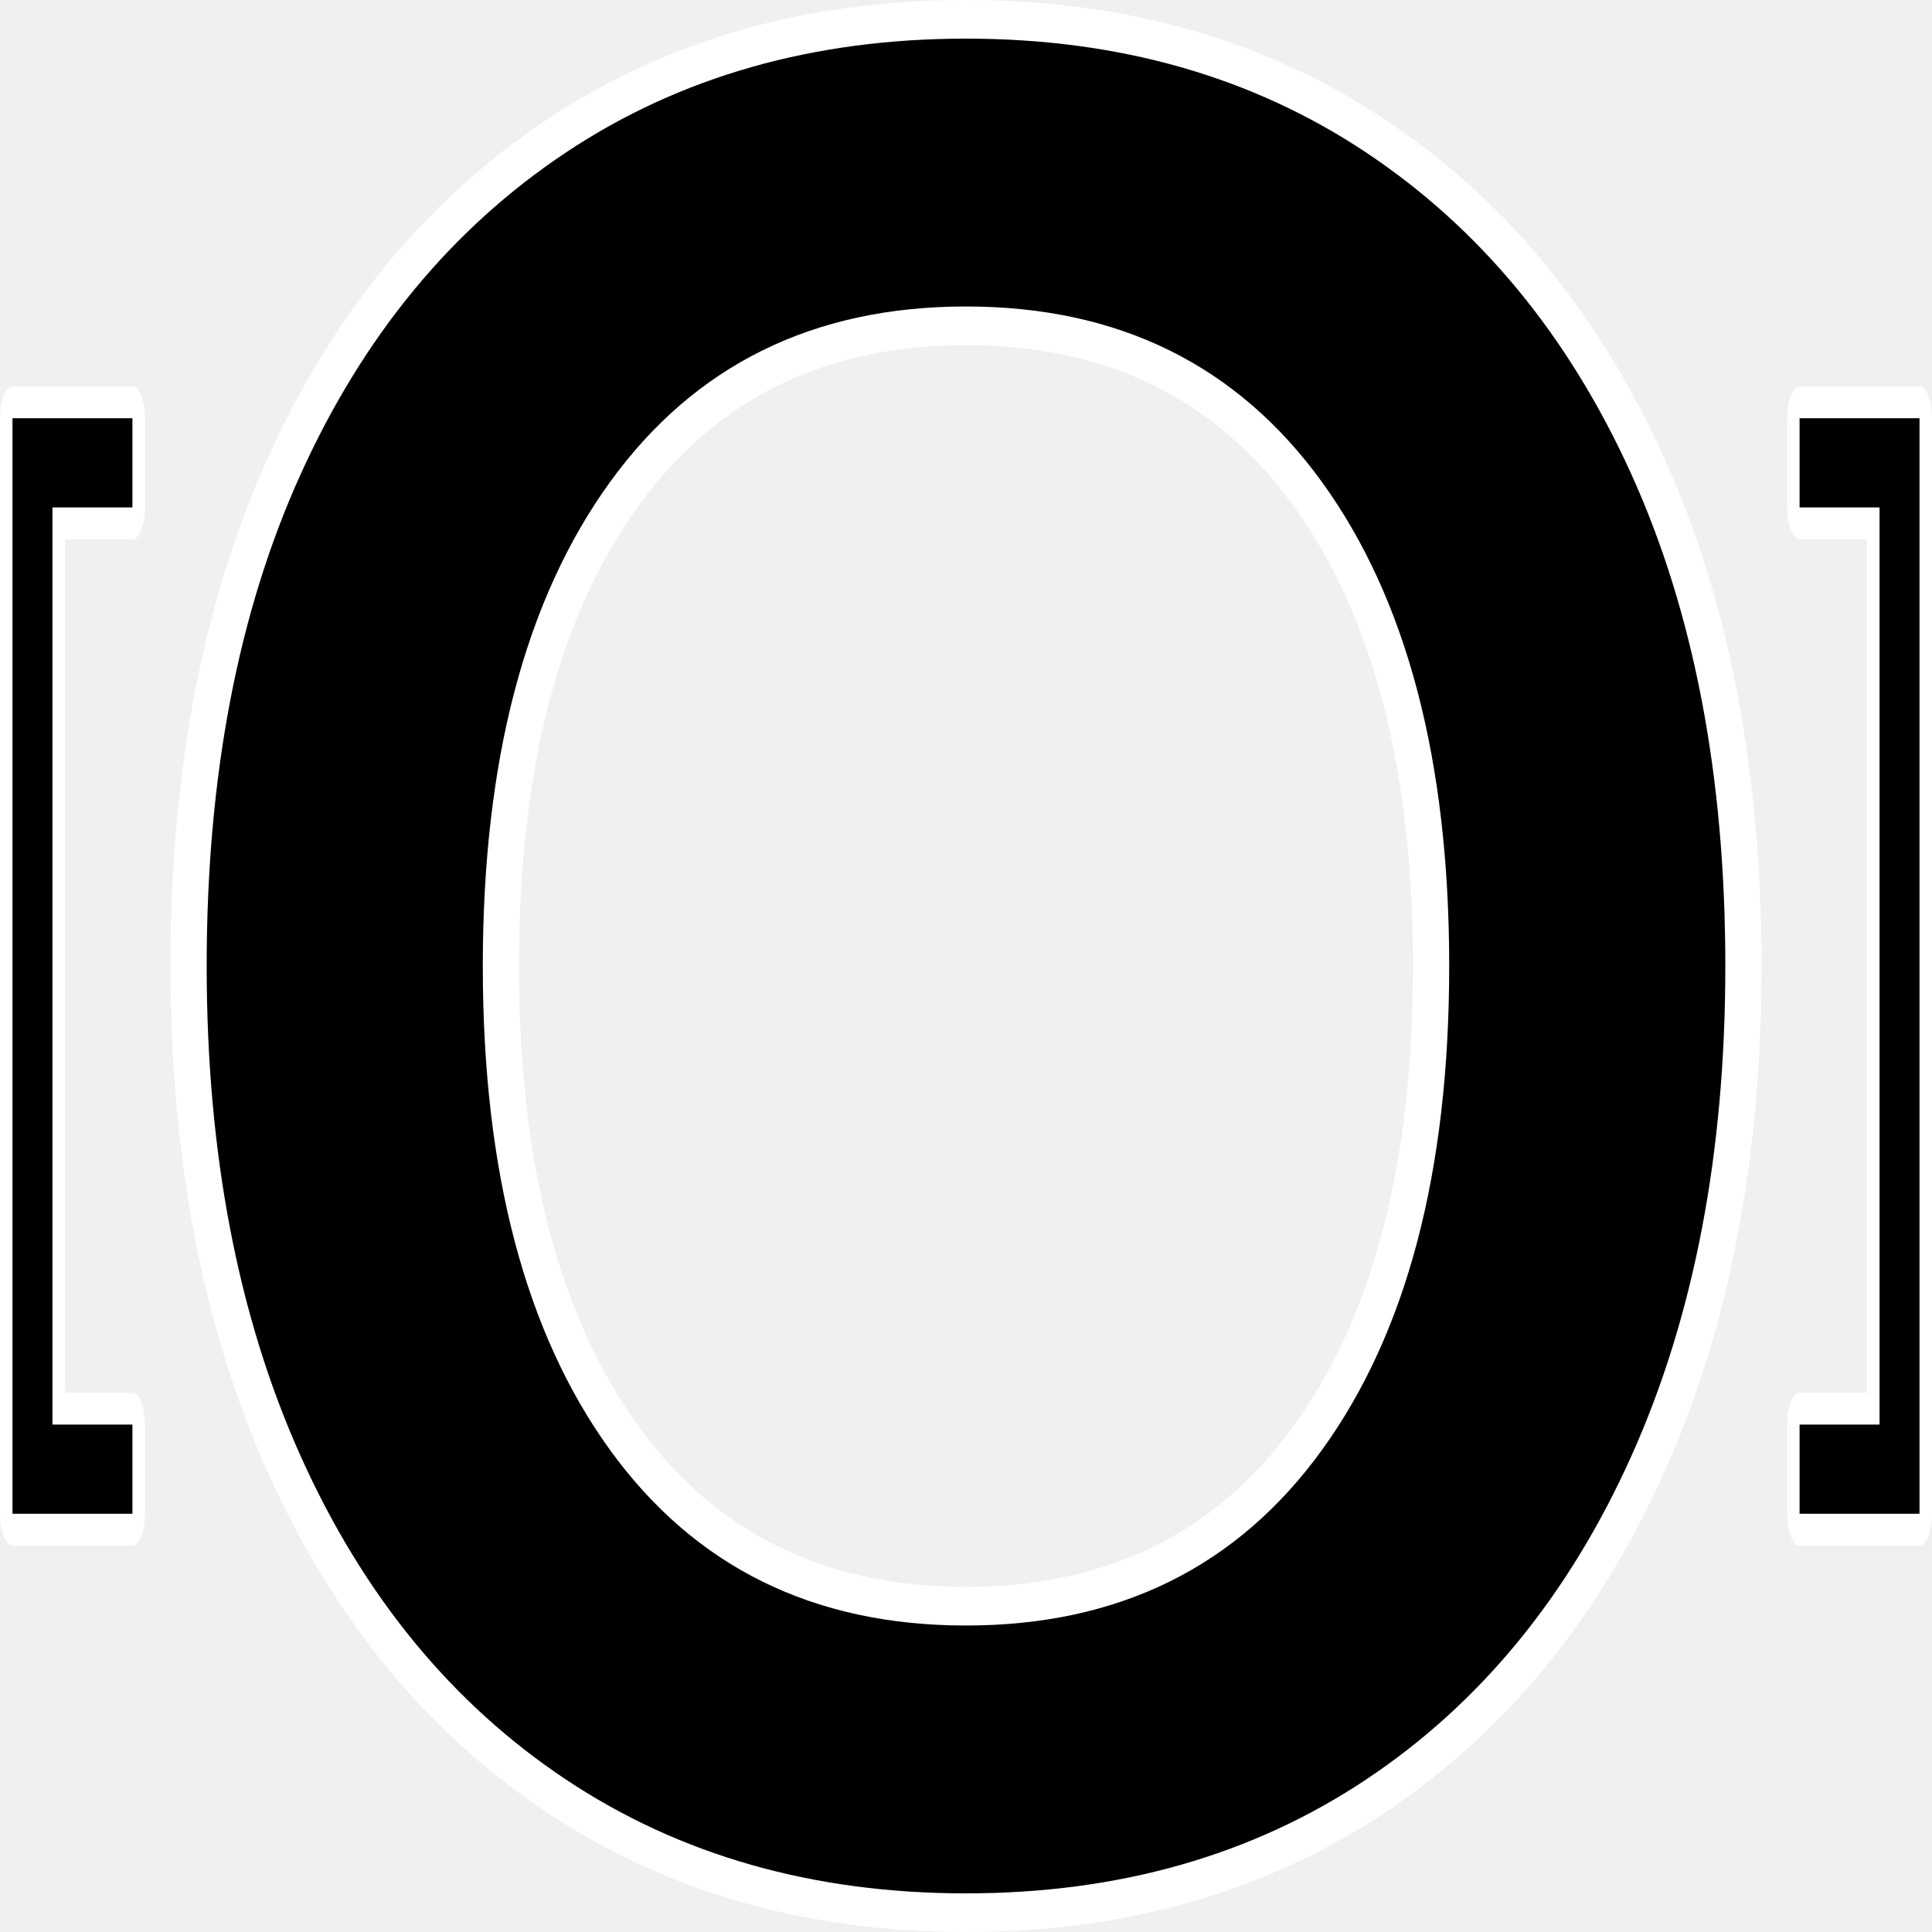
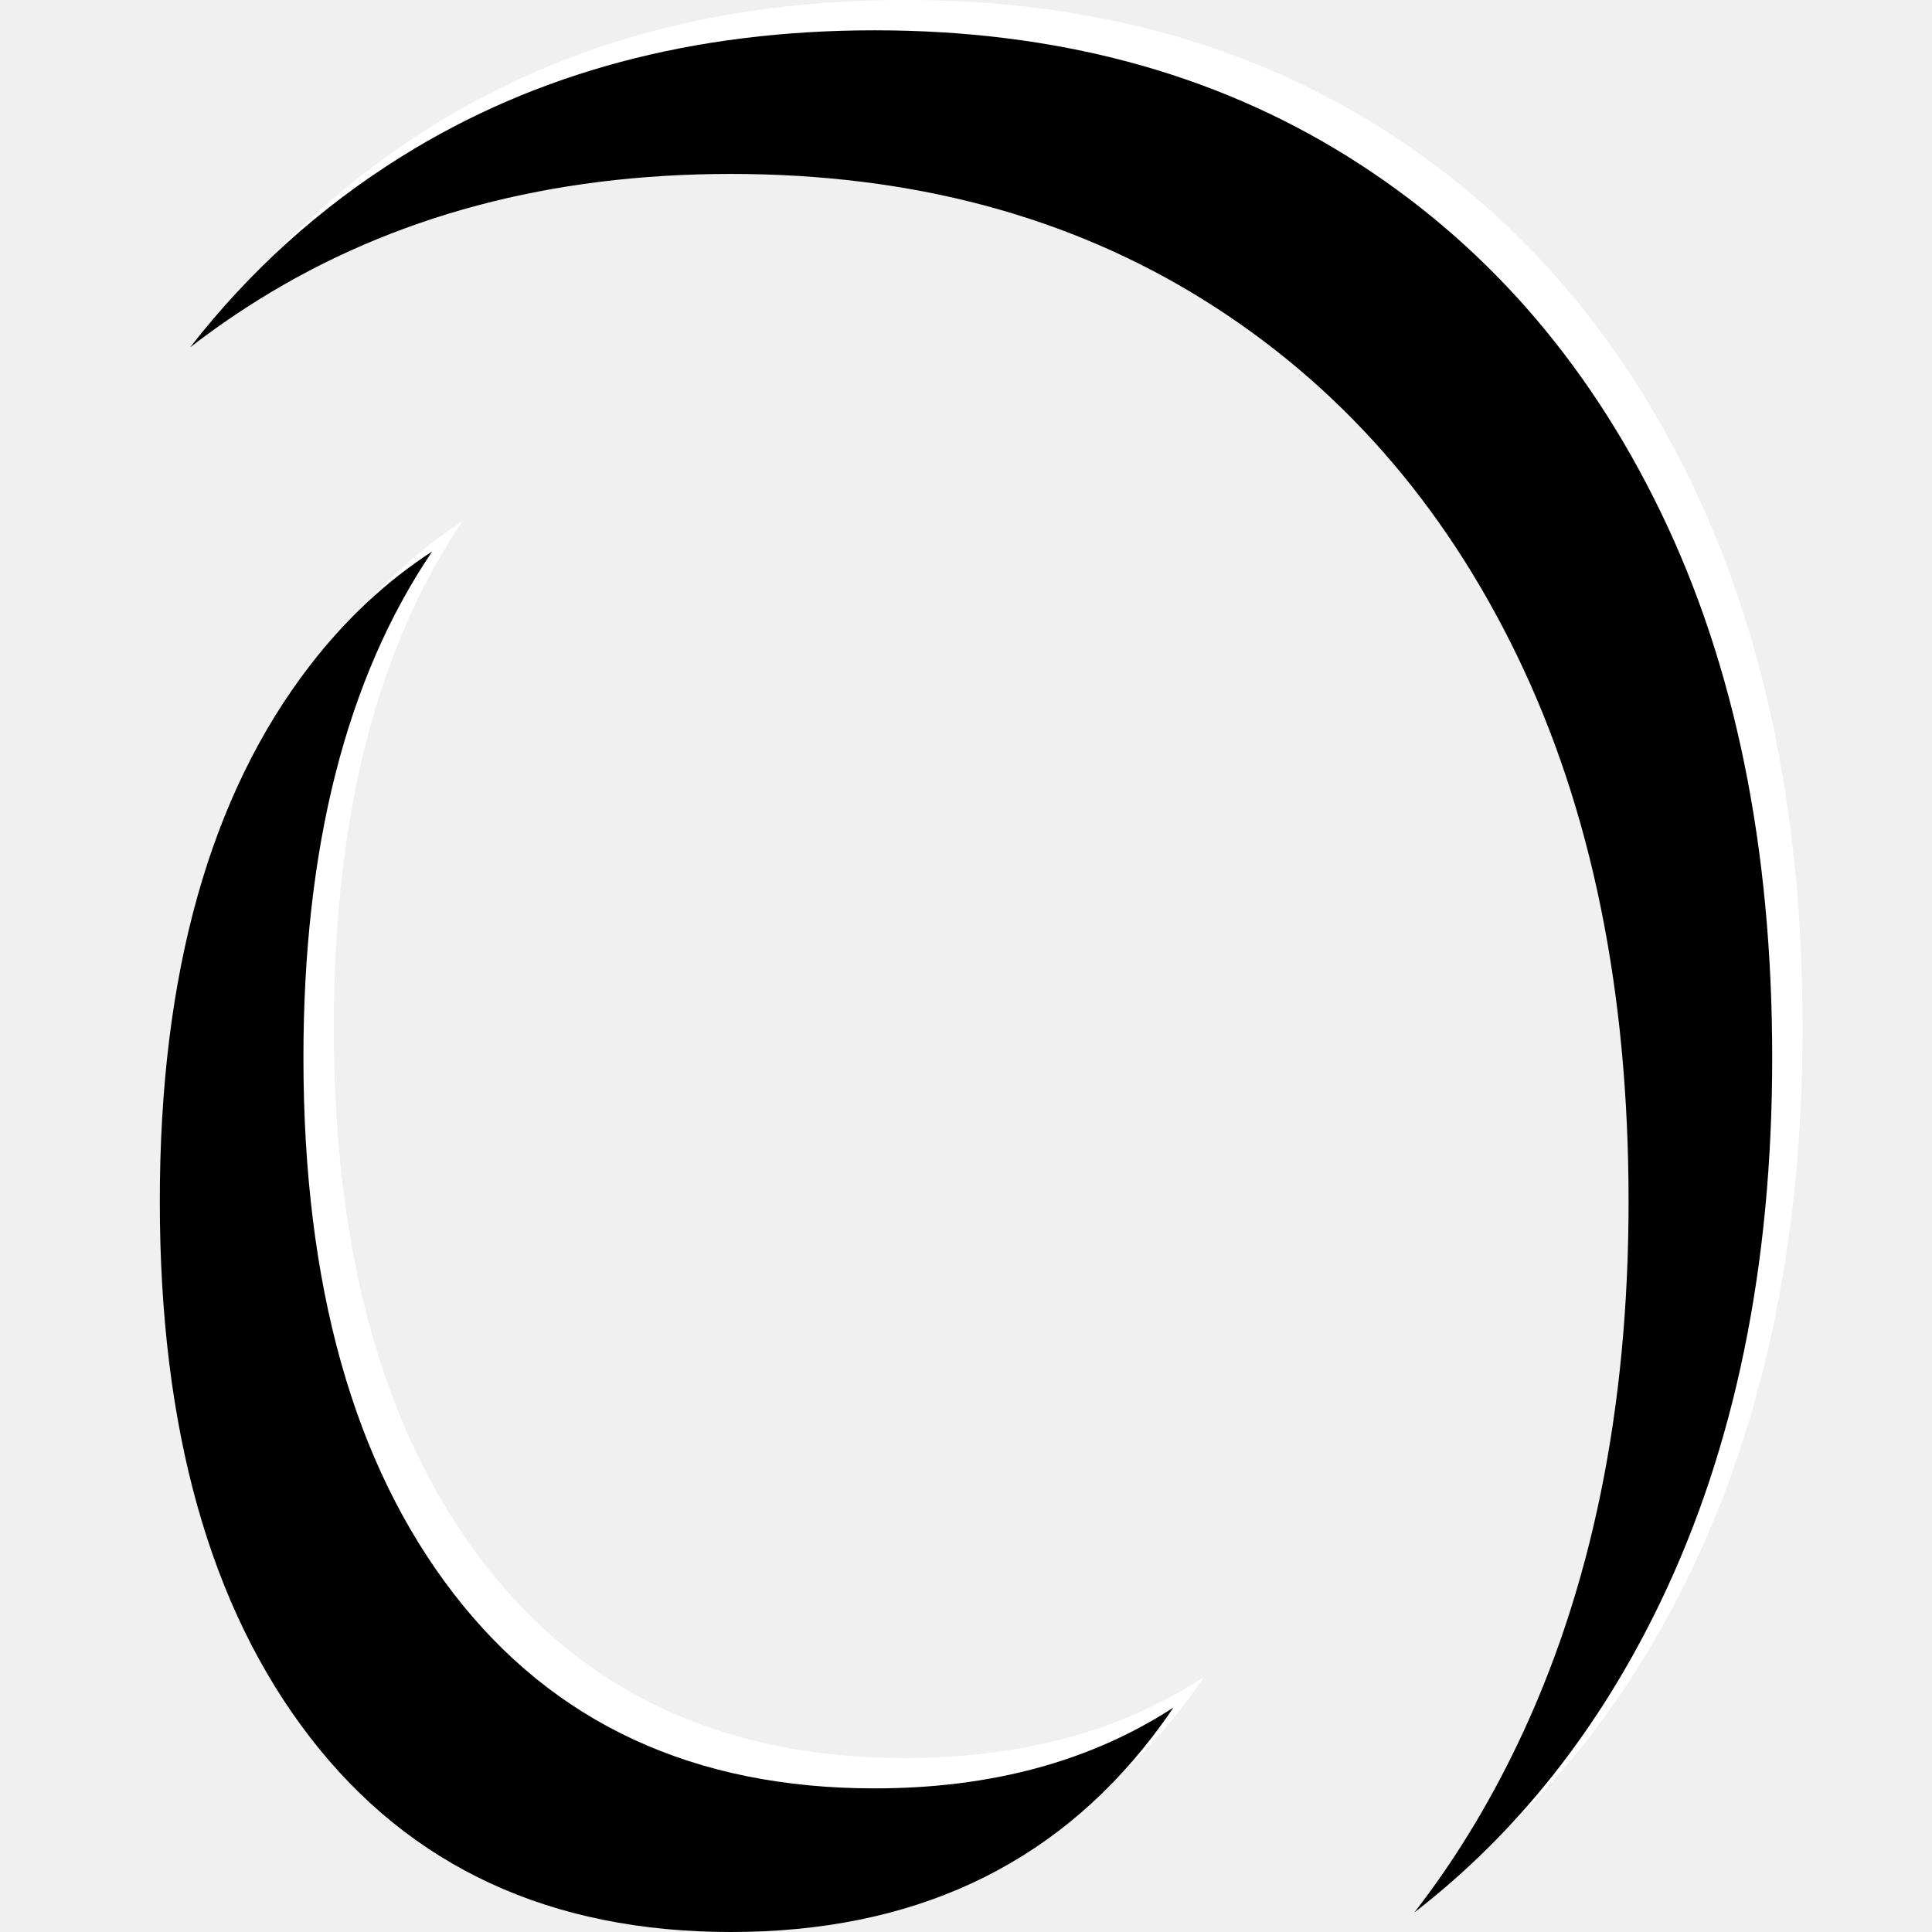
<svg xmlns="http://www.w3.org/2000/svg" width="100%" height="100%" viewBox="0 0 2000 2000" version="1.1" xml:space="preserve" style="fill-rule:evenodd;clip-rule:evenodd;stroke-linejoin:round;stroke-miterlimit:2;">
-   <g>
-     <path d="M137.069,1600l-124.138,0c-7.142,-0 -12.931,-14.76 -12.931,-32.967l0,-1134.066c0,-18.207 5.789,-32.967 12.931,-32.967l124.138,0c7.142,-0 12.931,14.76 12.931,32.967l0,92.308c-0,18.207 -5.789,32.967 -12.931,32.967l-69.828,0l0,883.516l69.828,0c7.142,0 12.931,14.76 12.931,32.967l0,92.308c-0,18.207 -5.789,32.967 -12.931,32.967Zm0,-32.967l0,-92.308l-82.759,0l0,-949.451l82.759,0l0,-92.308l-124.138,0l0,1134.066l124.138,0Z" style="fill:#fff;" />
-     <path d="M137.069,1567.033l-124.138,0l0,-1134.066l124.138,0l0,92.308l-82.759,0l0,949.451l82.759,0l0,92.308Z" />
-     <path d="M1000,2000c-165.685,0 -310.279,-41.558 -433.976,-123.897c-123.939,-82.5 -220.195,-199.414 -288.419,-351.069c-67.187,-149.349 -101.135,-324.309 -101.135,-525.035c0,-203.139 33.991,-378.709 101.186,-526.881c68.215,-150.423 164.443,-266.732 288.368,-349.223c123.697,-82.338 268.29,-123.897 433.976,-123.897c165.685,0 310.279,41.558 433.976,123.897c123.925,82.49 220.152,198.799 288.368,349.223c67.195,148.172 101.186,323.742 101.186,526.881c0,200.726 -33.948,375.685 -101.135,525.035c-68.224,151.654 -164.479,268.569 -288.419,351.069c-123.697,82.338 -268.29,123.897 -433.976,123.897Zm0,-40c158.074,0 296.119,-39.278 414.133,-117.834c118.014,-78.556 209.503,-190.036 274.465,-334.44c64.962,-144.404 97.443,-313.646 97.443,-507.726c0,-196.39 -32.481,-366.209 -97.443,-509.458c-64.962,-143.249 -156.45,-254.152 -274.465,-332.708c-118.014,-78.556 -256.059,-117.834 -414.133,-117.834c-158.074,0 -296.119,39.278 -414.133,117.834c-118.014,78.556 -209.503,189.458 -274.465,332.708c-64.962,143.249 -97.443,313.069 -97.443,509.458c0,194.079 32.481,363.321 97.443,507.726c64.962,144.404 156.45,255.884 274.465,334.44c118.014,78.556 256.059,117.834 414.133,117.834Zm0,-277.256c-158.074,0 -280.961,-60.65 -368.66,-181.949c-87.699,-121.3 -131.548,-288.231 -131.548,-500.794c0,-212.563 43.849,-379.495 131.548,-500.794c87.699,-121.3 210.585,-181.949 368.66,-181.949c158.074,0 280.961,60.65 368.66,181.949c87.699,121.3 131.548,288.231 131.548,500.794c0,212.563 -43.849,379.495 -131.548,500.794c-87.699,121.3 -210.585,181.949 -368.66,181.949Zm0,-40c145.207,0 258.417,-54.956 338.977,-166.382c83.353,-115.289 123.742,-274.332 123.742,-476.362c0,-202.03 -40.389,-361.073 -123.742,-476.362c-80.56,-111.426 -193.77,-166.382 -338.977,-166.382c-145.207,0 -258.417,54.956 -338.977,166.382c-83.353,115.289 -123.742,274.332 -123.742,476.362c0,202.03 40.389,361.073 123.742,476.362c80.56,111.426 193.77,166.382 338.977,166.382Z" style="fill:#fff;" />
-     <path d="M1000,1960c-158.074,0 -296.119,-39.278 -414.133,-117.834c-118.014,-78.556 -209.503,-190.036 -274.465,-334.44c-64.962,-144.404 -97.443,-313.646 -97.443,-507.726c0,-196.39 32.481,-366.209 97.443,-509.458c64.962,-143.249 156.45,-254.152 274.465,-332.708c118.014,-78.556 256.059,-117.834 414.133,-117.834c158.074,0 296.119,39.278 414.133,117.834c118.014,78.556 209.503,189.458 274.465,332.708c64.962,143.249 97.443,313.069 97.443,509.458c0,194.079 -32.481,363.321 -97.443,507.726c-64.962,144.404 -156.45,255.884 -274.465,334.44c-118.014,78.556 -256.059,117.834 -414.133,117.834Zm0,-277.256c158.074,0 280.961,-60.65 368.66,-181.949c87.699,-121.3 131.548,-288.231 131.548,-500.794c0,-212.563 -43.849,-379.495 -131.548,-500.794c-87.699,-121.3 -210.585,-181.949 -368.66,-181.949c-158.074,0 -280.961,60.65 -368.66,181.949c-87.699,121.3 -131.548,288.231 -131.548,500.794c0,212.563 43.849,379.495 131.548,500.794c87.699,121.3 210.585,181.949 368.66,181.949Z" />
-     <path d="M1850,1567.033l0,-92.308c-0,-18.207 5.789,-32.967 12.931,-32.967l69.828,0l-0,-883.516l-69.828,0c-7.142,0 -12.931,-14.76 -12.931,-32.967l0,-92.308c-0,-18.207 5.789,-32.967 12.931,-32.967l124.138,0c7.142,-0 12.931,14.76 12.931,32.967l0,1134.066c-0,18.207 -5.789,32.967 -12.931,32.967l-124.138,0c-7.142,-0 -12.931,-14.76 -12.931,-32.967Zm12.931,0l124.138,0l0,-1134.066l-124.138,0l0,92.308l82.759,0l0,949.451l-82.759,0l0,92.308Z" style="fill:#fff;" />
-     <path d="M1862.931,1567.033l0,-92.308l82.759,0l0,-949.451l-82.759,0l0,-92.308l124.138,0l0,1134.066l-124.138,0Z" />
+   <g transform="matrix(1,0,0,1,15.7105,0)">
+     <g transform="matrix(1.842978,0,0,1.842978,-921.8885,-1124.985)">
+       <path d="M751.483,903.145C703.272,974.42 679.167,1069.205 679.167,1187.5C679.167,1315.278 707.292,1415.625 763.542,1488.542C819.792,1561.458 898.611,1597.917 1000,1597.917C1065.314,1597.917 1121.261,1582.787 1167.843,1552.528C1163.979,1558.242 1159.959,1563.804 1155.785,1569.215C1099.535,1642.132 1020.715,1678.59 919.326,1678.59C817.937,1678.59 739.118,1642.132 682.868,1569.215C626.618,1496.299 598.493,1395.952 598.493,1268.174C598.493,1140.396 626.618,1040.049 682.868,967.132C702.882,941.187 725.754,919.859 751.483,903.145Z" style="fill:white;" />
+     </g>
+     <g transform="matrix(1.842978,0,0,1.842978,-921.8885,-1124.985)">
+       <path d="M615.519,788.506C648.891,745.615 688.51,709.863 734.375,681.25C810.069,634.028 898.611,610.417 1000,610.417C1101.389,610.417 1189.931,634.028 1265.625,681.25C1341.319,728.472 1400,795.139 1441.667,881.25C1483.333,967.361 1504.167,1069.444 1504.167,1187.5C1504.167,1304.167 1483.333,1405.903 1441.667,1492.708C1407.157,1564.603 1360.977,1622.921 1303.126,1667.663C1325.113,1639.374 1344.402,1607.947 1360.993,1573.382C1402.66,1486.577 1423.493,1384.84 1423.493,1268.174C1423.493,1150.118 1402.66,1048.035 1360.993,961.924C1319.326,875.813 1260.646,809.146 1184.951,761.924C1109.257,714.702 1020.715,691.09 919.326,691.09C817.937,691.09 729.396,714.702 653.701,761.924C640.453,770.189 627.725,779.05 615.519,788.506Z" style="fill:white;" />
+     </g>
+   </g>
+   <g transform="matrix(1,0,0,1,15.6895,0)">
+     <g transform="matrix(1.842978,0,0,1.842978,-953.2675,-1093.606)">
+       <path d="M751.483,903.145C703.272,974.42 679.167,1069.205 679.167,1187.5C679.167,1315.278 707.292,1415.625 763.542,1488.542C819.792,1561.458 898.611,1597.917 1000,1597.917C1065.314,1597.917 1121.261,1582.787 1167.843,1552.528C1163.979,1558.242 1159.959,1563.804 1155.785,1569.215C1099.535,1642.132 1020.715,1678.59 919.326,1678.59C817.937,1678.59 739.118,1642.132 682.868,1569.215C626.618,1496.299 598.493,1395.952 598.493,1268.174C598.493,1140.396 626.618,1040.049 682.868,967.132C702.882,941.187 725.754,919.859 751.483,903.145Z" />
+     </g>
+     <g transform="matrix(1.842978,0,0,1.842978,-953.2675,-1093.606)">
+       <path d="M615.519,788.506C648.891,745.615 688.51,709.863 734.375,681.25C810.069,634.028 898.611,610.417 1000,610.417C1101.389,610.417 1189.931,634.028 1265.625,681.25C1341.319,728.472 1400,795.139 1441.667,881.25C1483.333,967.361 1504.167,1069.444 1504.167,1187.5C1504.167,1304.167 1483.333,1405.903 1441.667,1492.708C1407.157,1564.603 1360.977,1622.921 1303.126,1667.663C1325.113,1639.374 1344.402,1607.947 1360.993,1573.382C1402.66,1486.577 1423.493,1384.84 1423.493,1268.174C1423.493,1150.118 1402.66,1048.035 1360.993,961.924C1319.326,875.813 1260.646,809.146 1184.951,761.924C1109.257,714.702 1020.715,691.09 919.326,691.09C817.937,691.09 729.396,714.702 653.701,761.924C640.453,770.189 627.725,779.05 615.519,788.506Z" />
+     </g>
  </g>
</svg>
